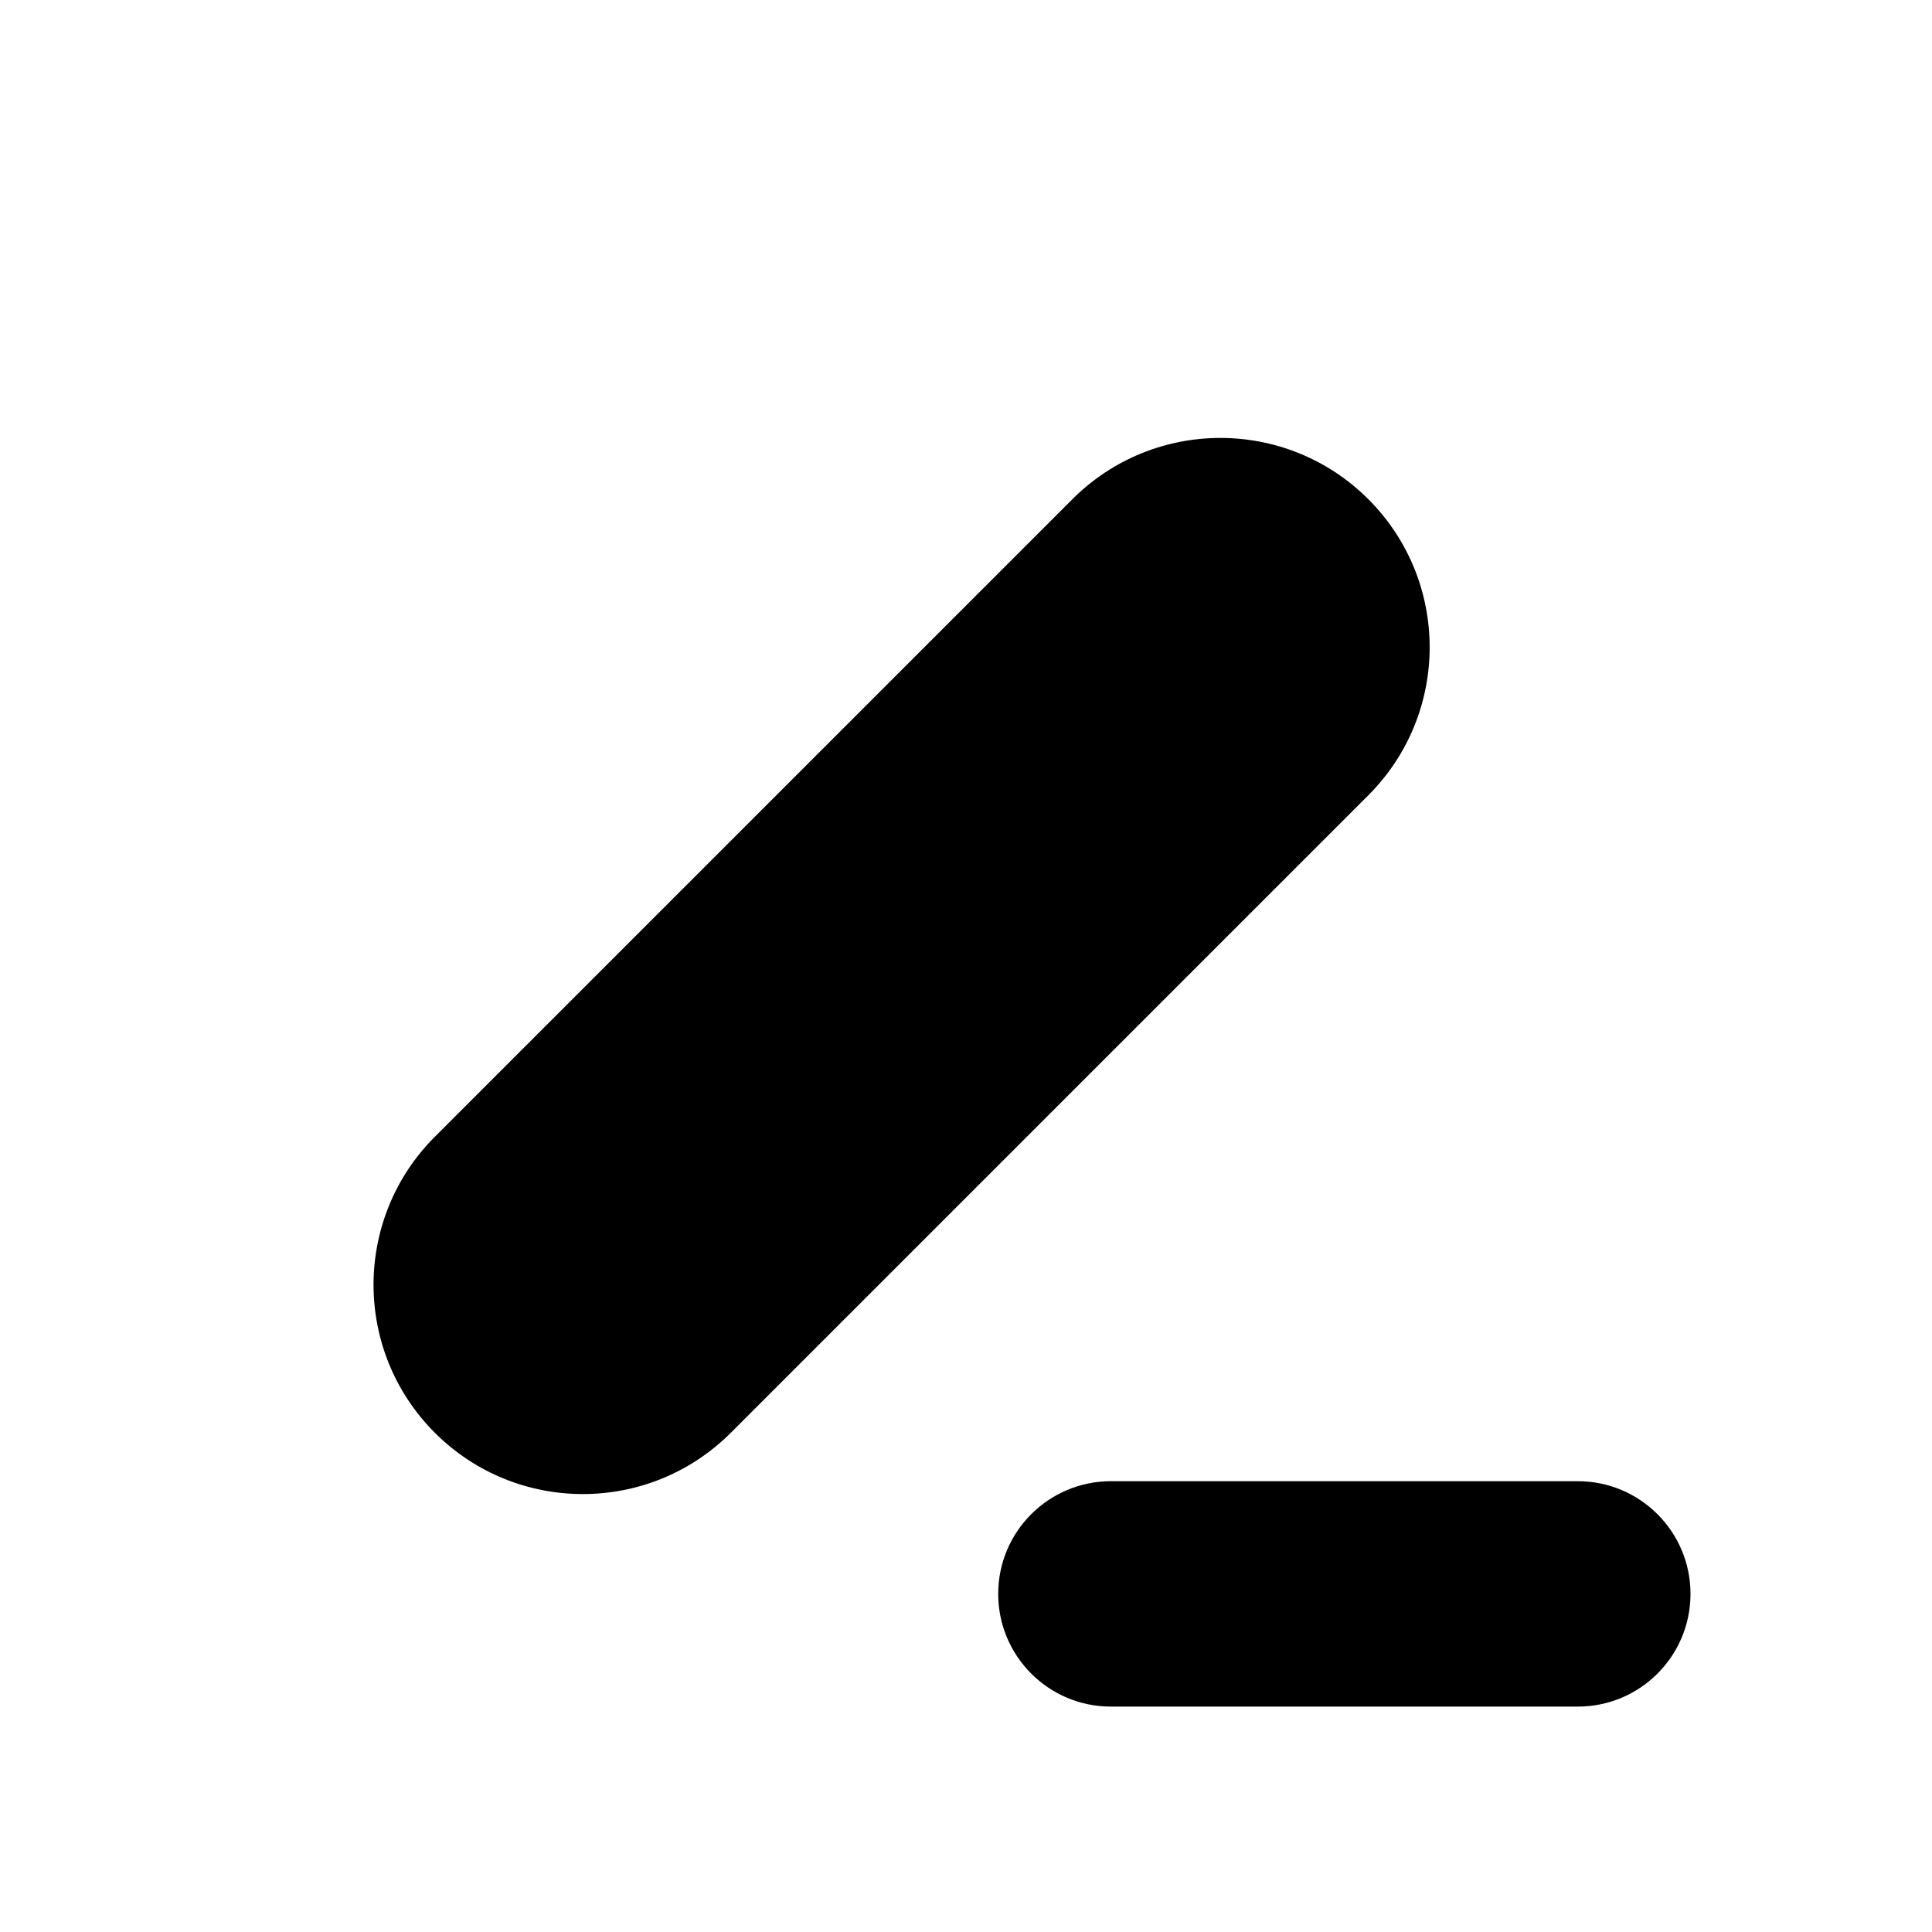
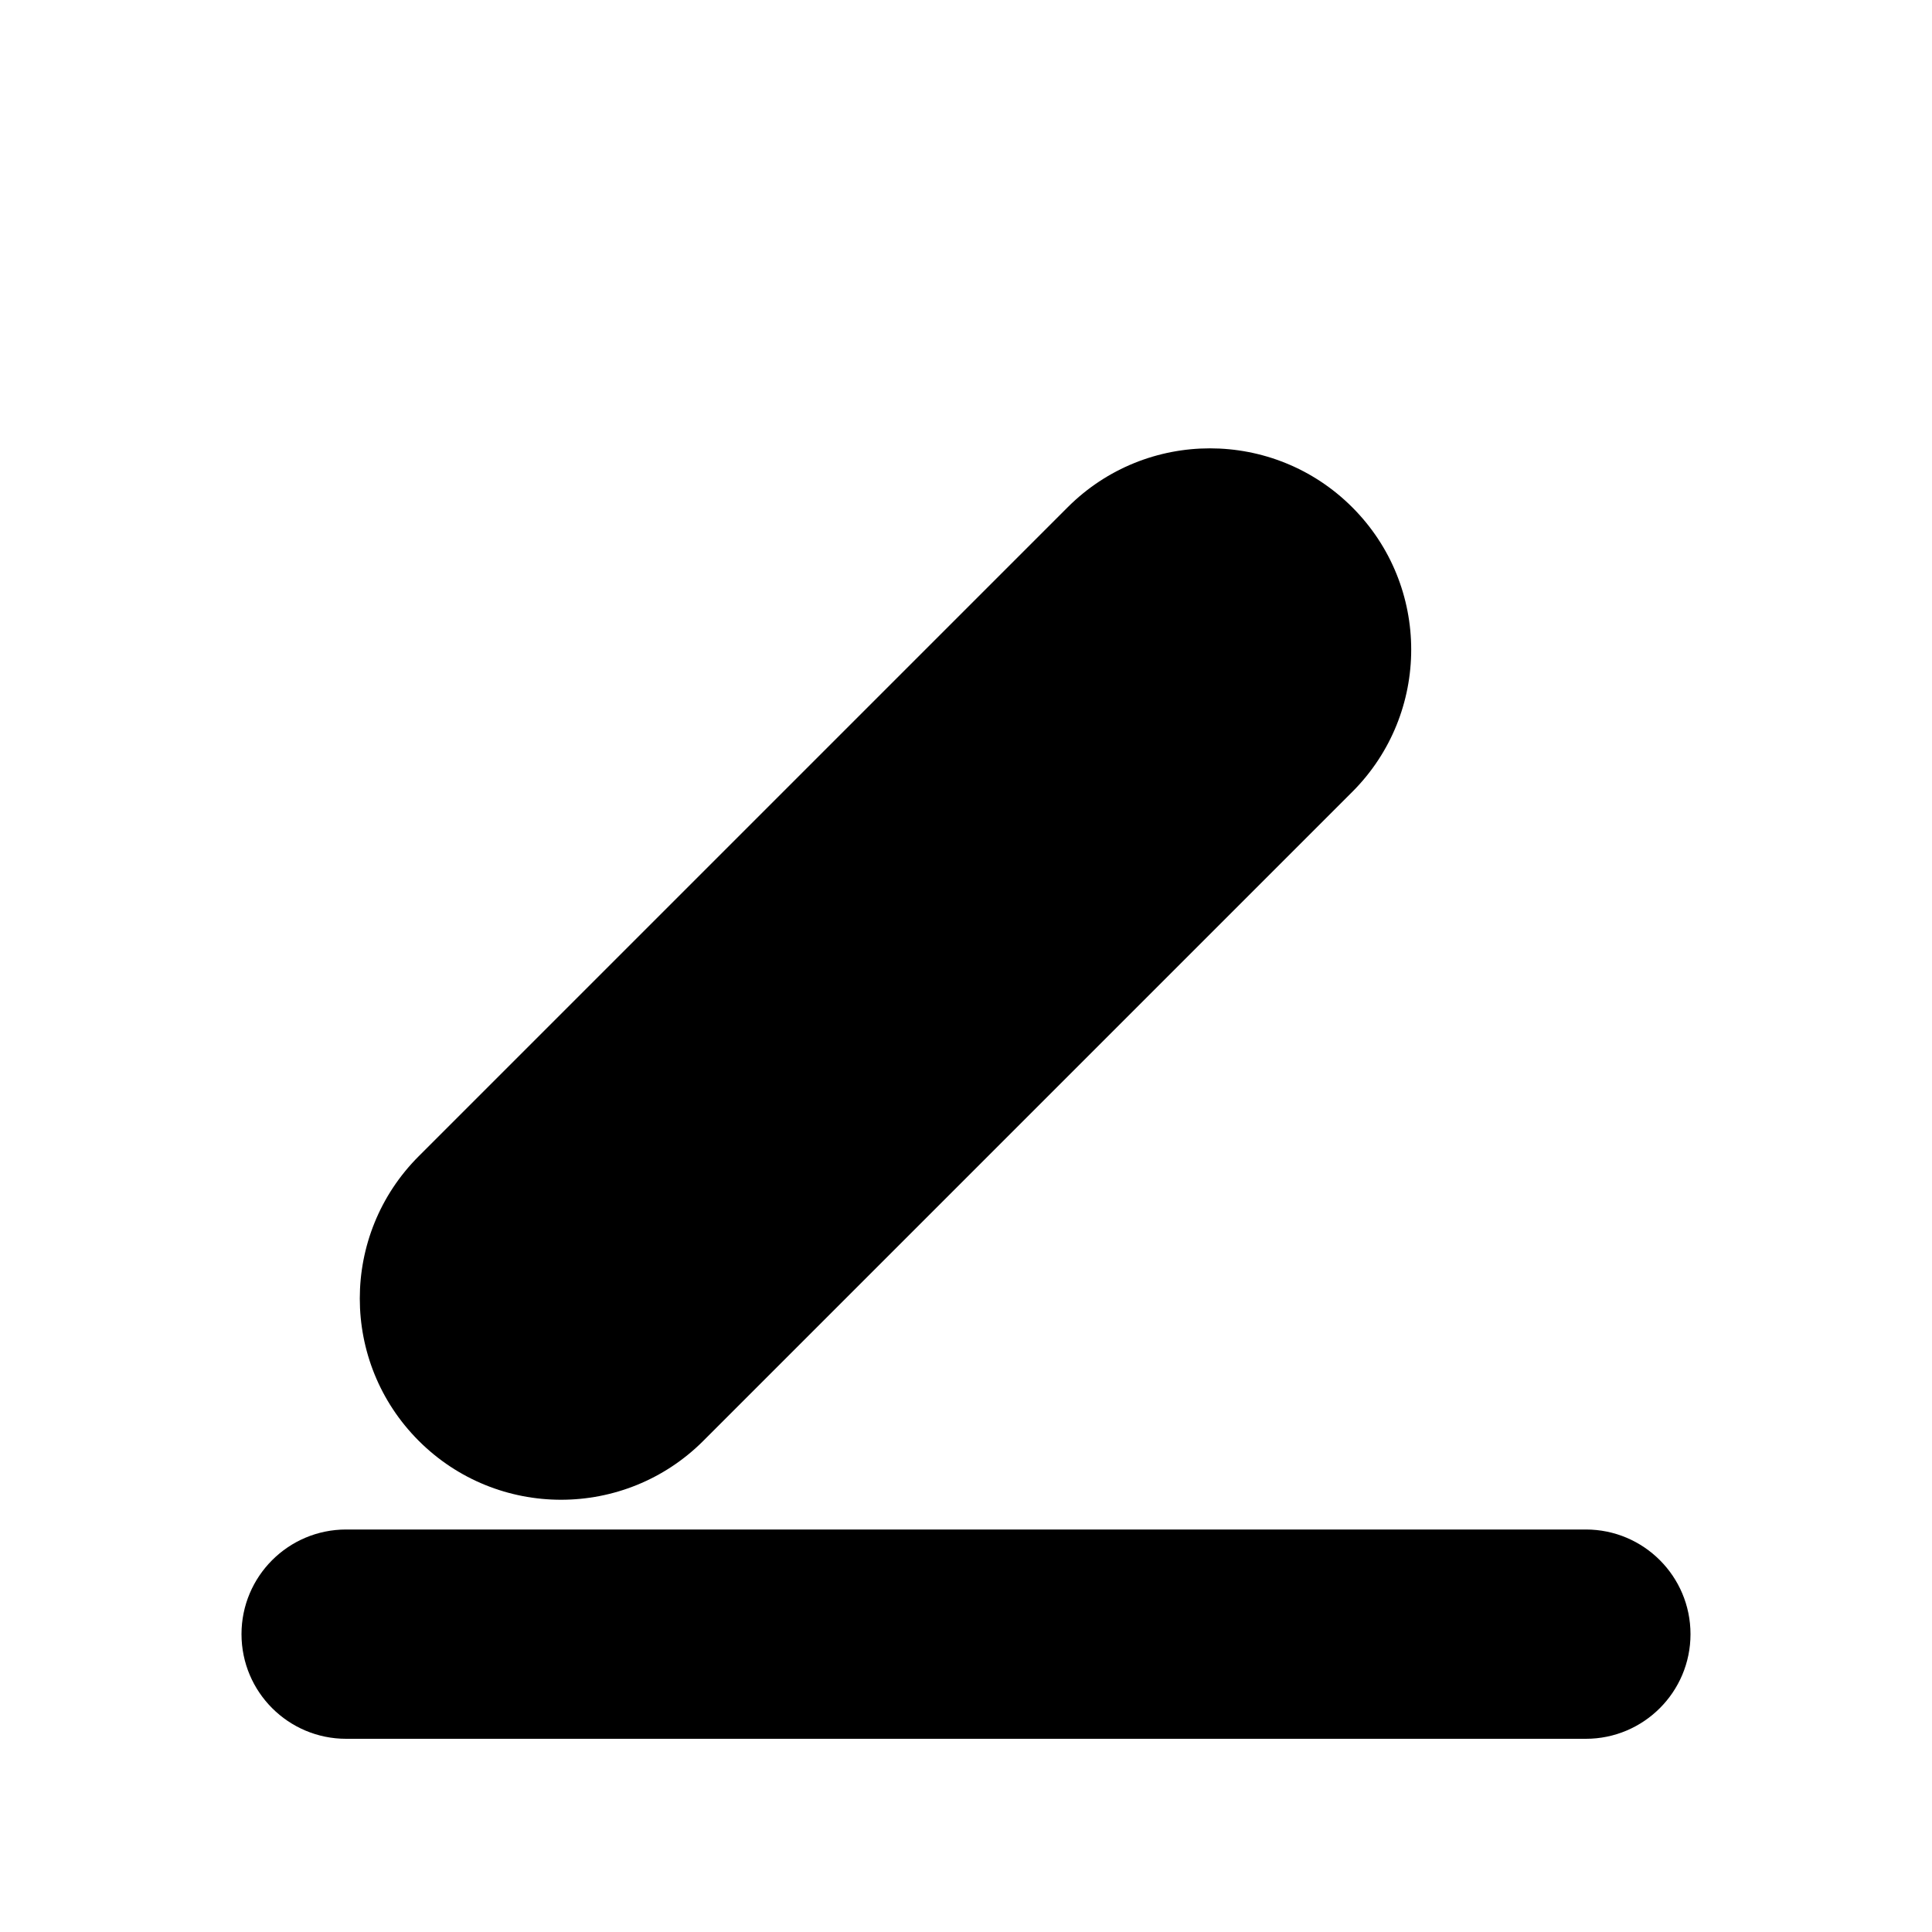
<svg xmlns="http://www.w3.org/2000/svg" viewBox="0 0 24 24">
-   <rect data-layer="a" x="3" y="9.4" width="16.4" height="5.2" rx="2.6" transform="rotate(-45 11.2 12)" />
-   <rect data-layer="b" x="12.4" y="18.4" width="8.6" height="2.8" rx="1.4" />
+   <rect data-layer="a" x="2.8" y="9.6" width="16.4" height="5" rx="2.5" transform="rotate(-45 11 12.1)" />
+   <rect data-layer="b" x="3" y="19" width="18" height="2.6" rx="1.3" />
</svg>
